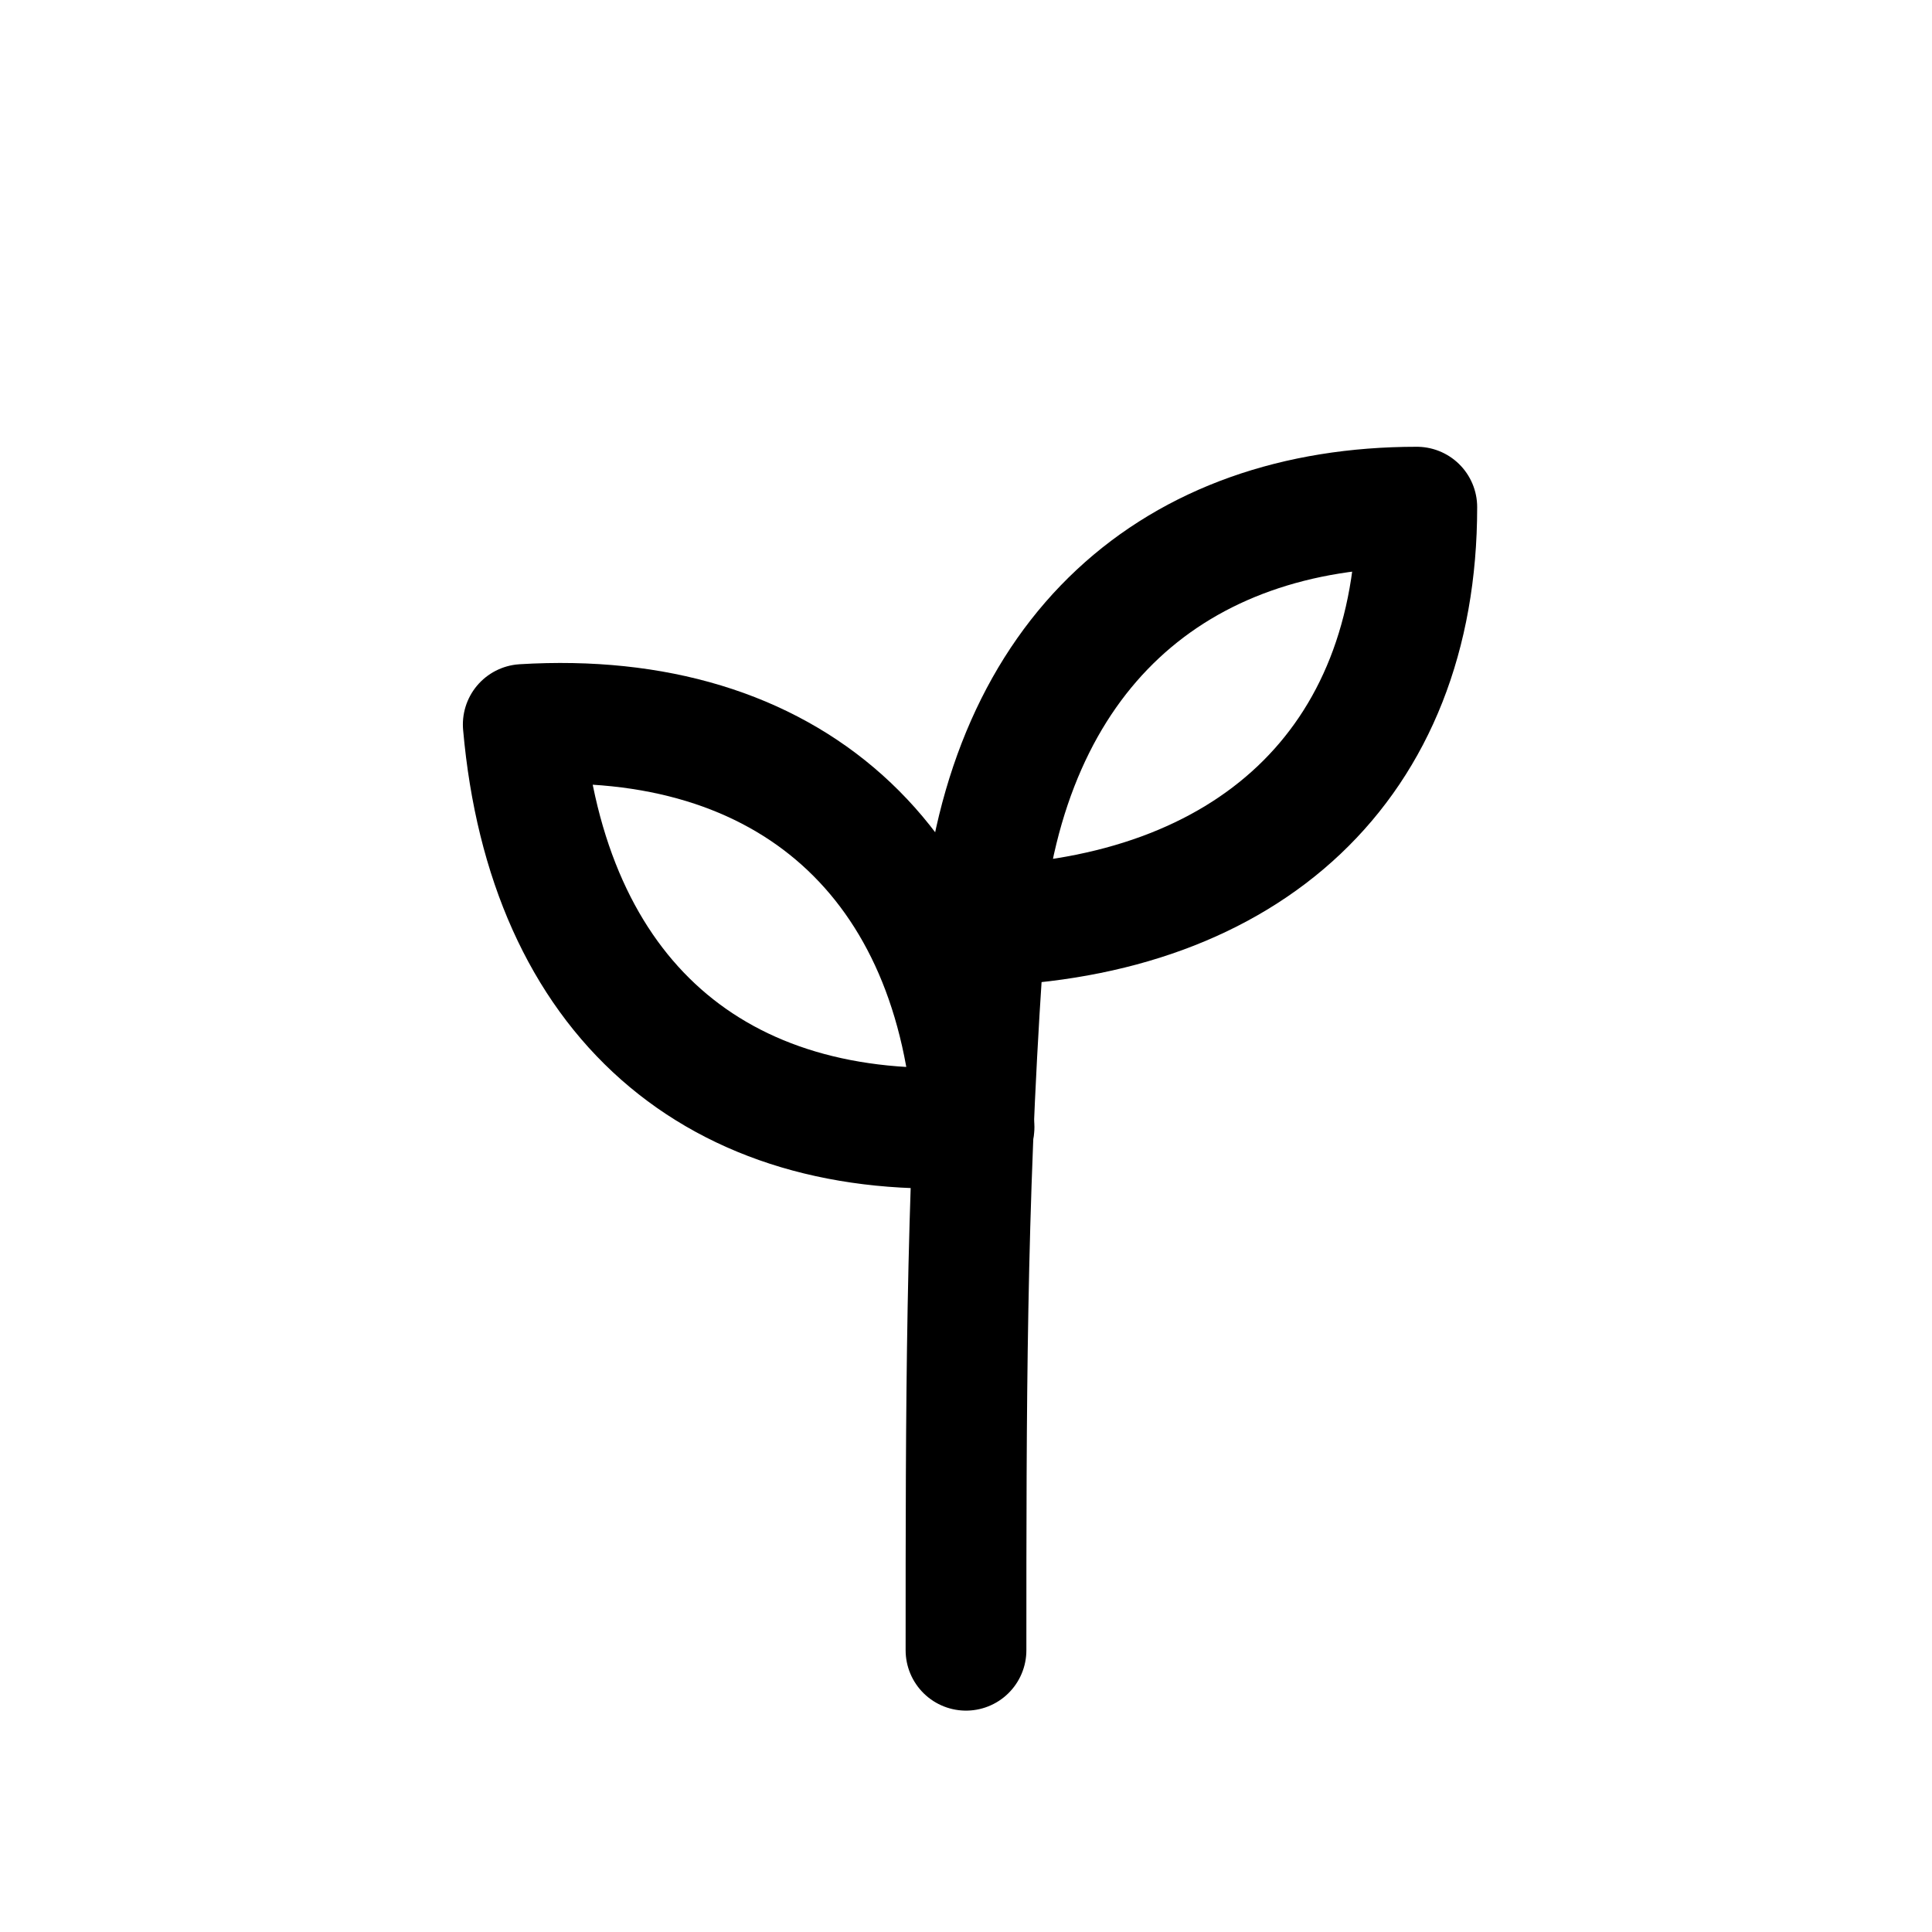
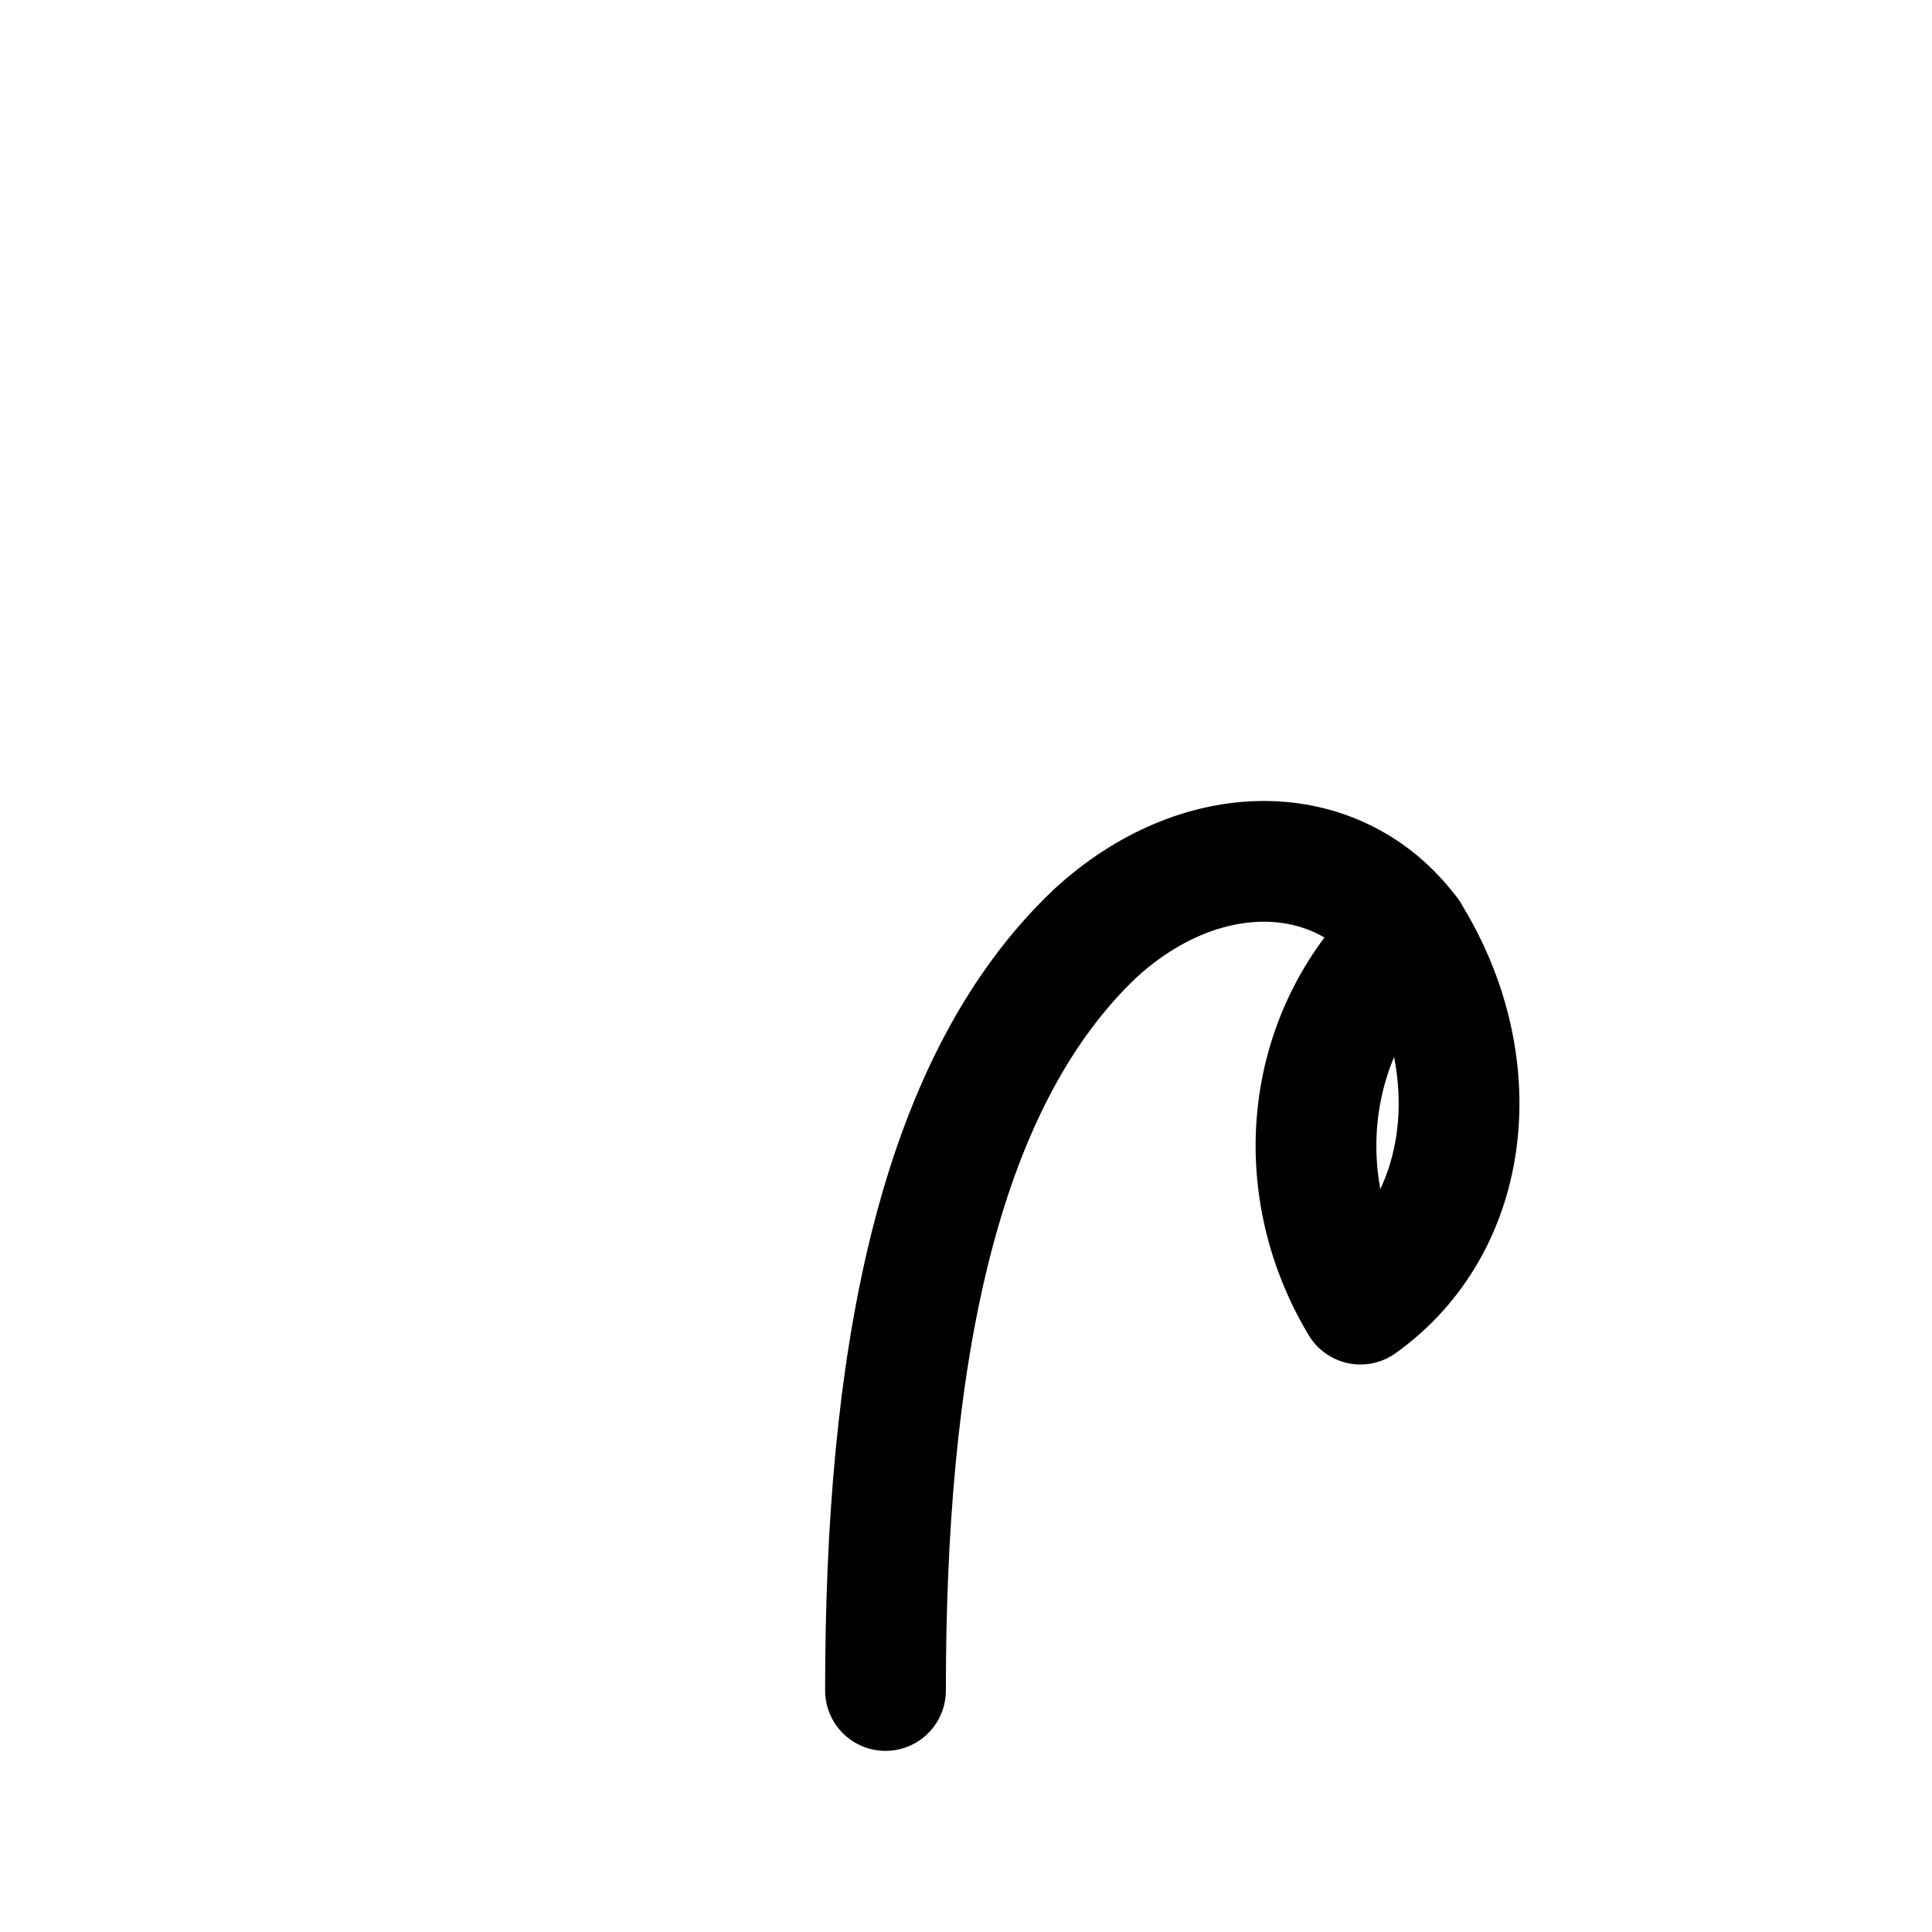
<svg xmlns="http://www.w3.org/2000/svg" width="24" height="24" viewBox="0 0 24 24" fill="none" stroke="currentColor" stroke-width="1.5" stroke-linecap="round" stroke-linejoin="round">
-   <path d="M12 20.5c0-3 0-5.5.2-8.5" />
-   <path d="M12.1 14c-3.2.2-5.3-1.6-5.6-5 3.3-.2 5.4 1.7 5.6 5z" />
-   <path d="M12.2 11.5c.3-3.4 2.4-5.2 5.4-5.2 0 3.2-2.1 5.1-5.4 5.2z" />
+   <path d="M11 21c0-4 .6-7.5 2.6-9.4 1.3-1.2 3-1.2 3.9 0" />
+   <path d="M17.5 11.6c1 1.6.8 3.6-.6 4.6-.9-1.5-.7-3.4.6-4.6z" />
</svg>
